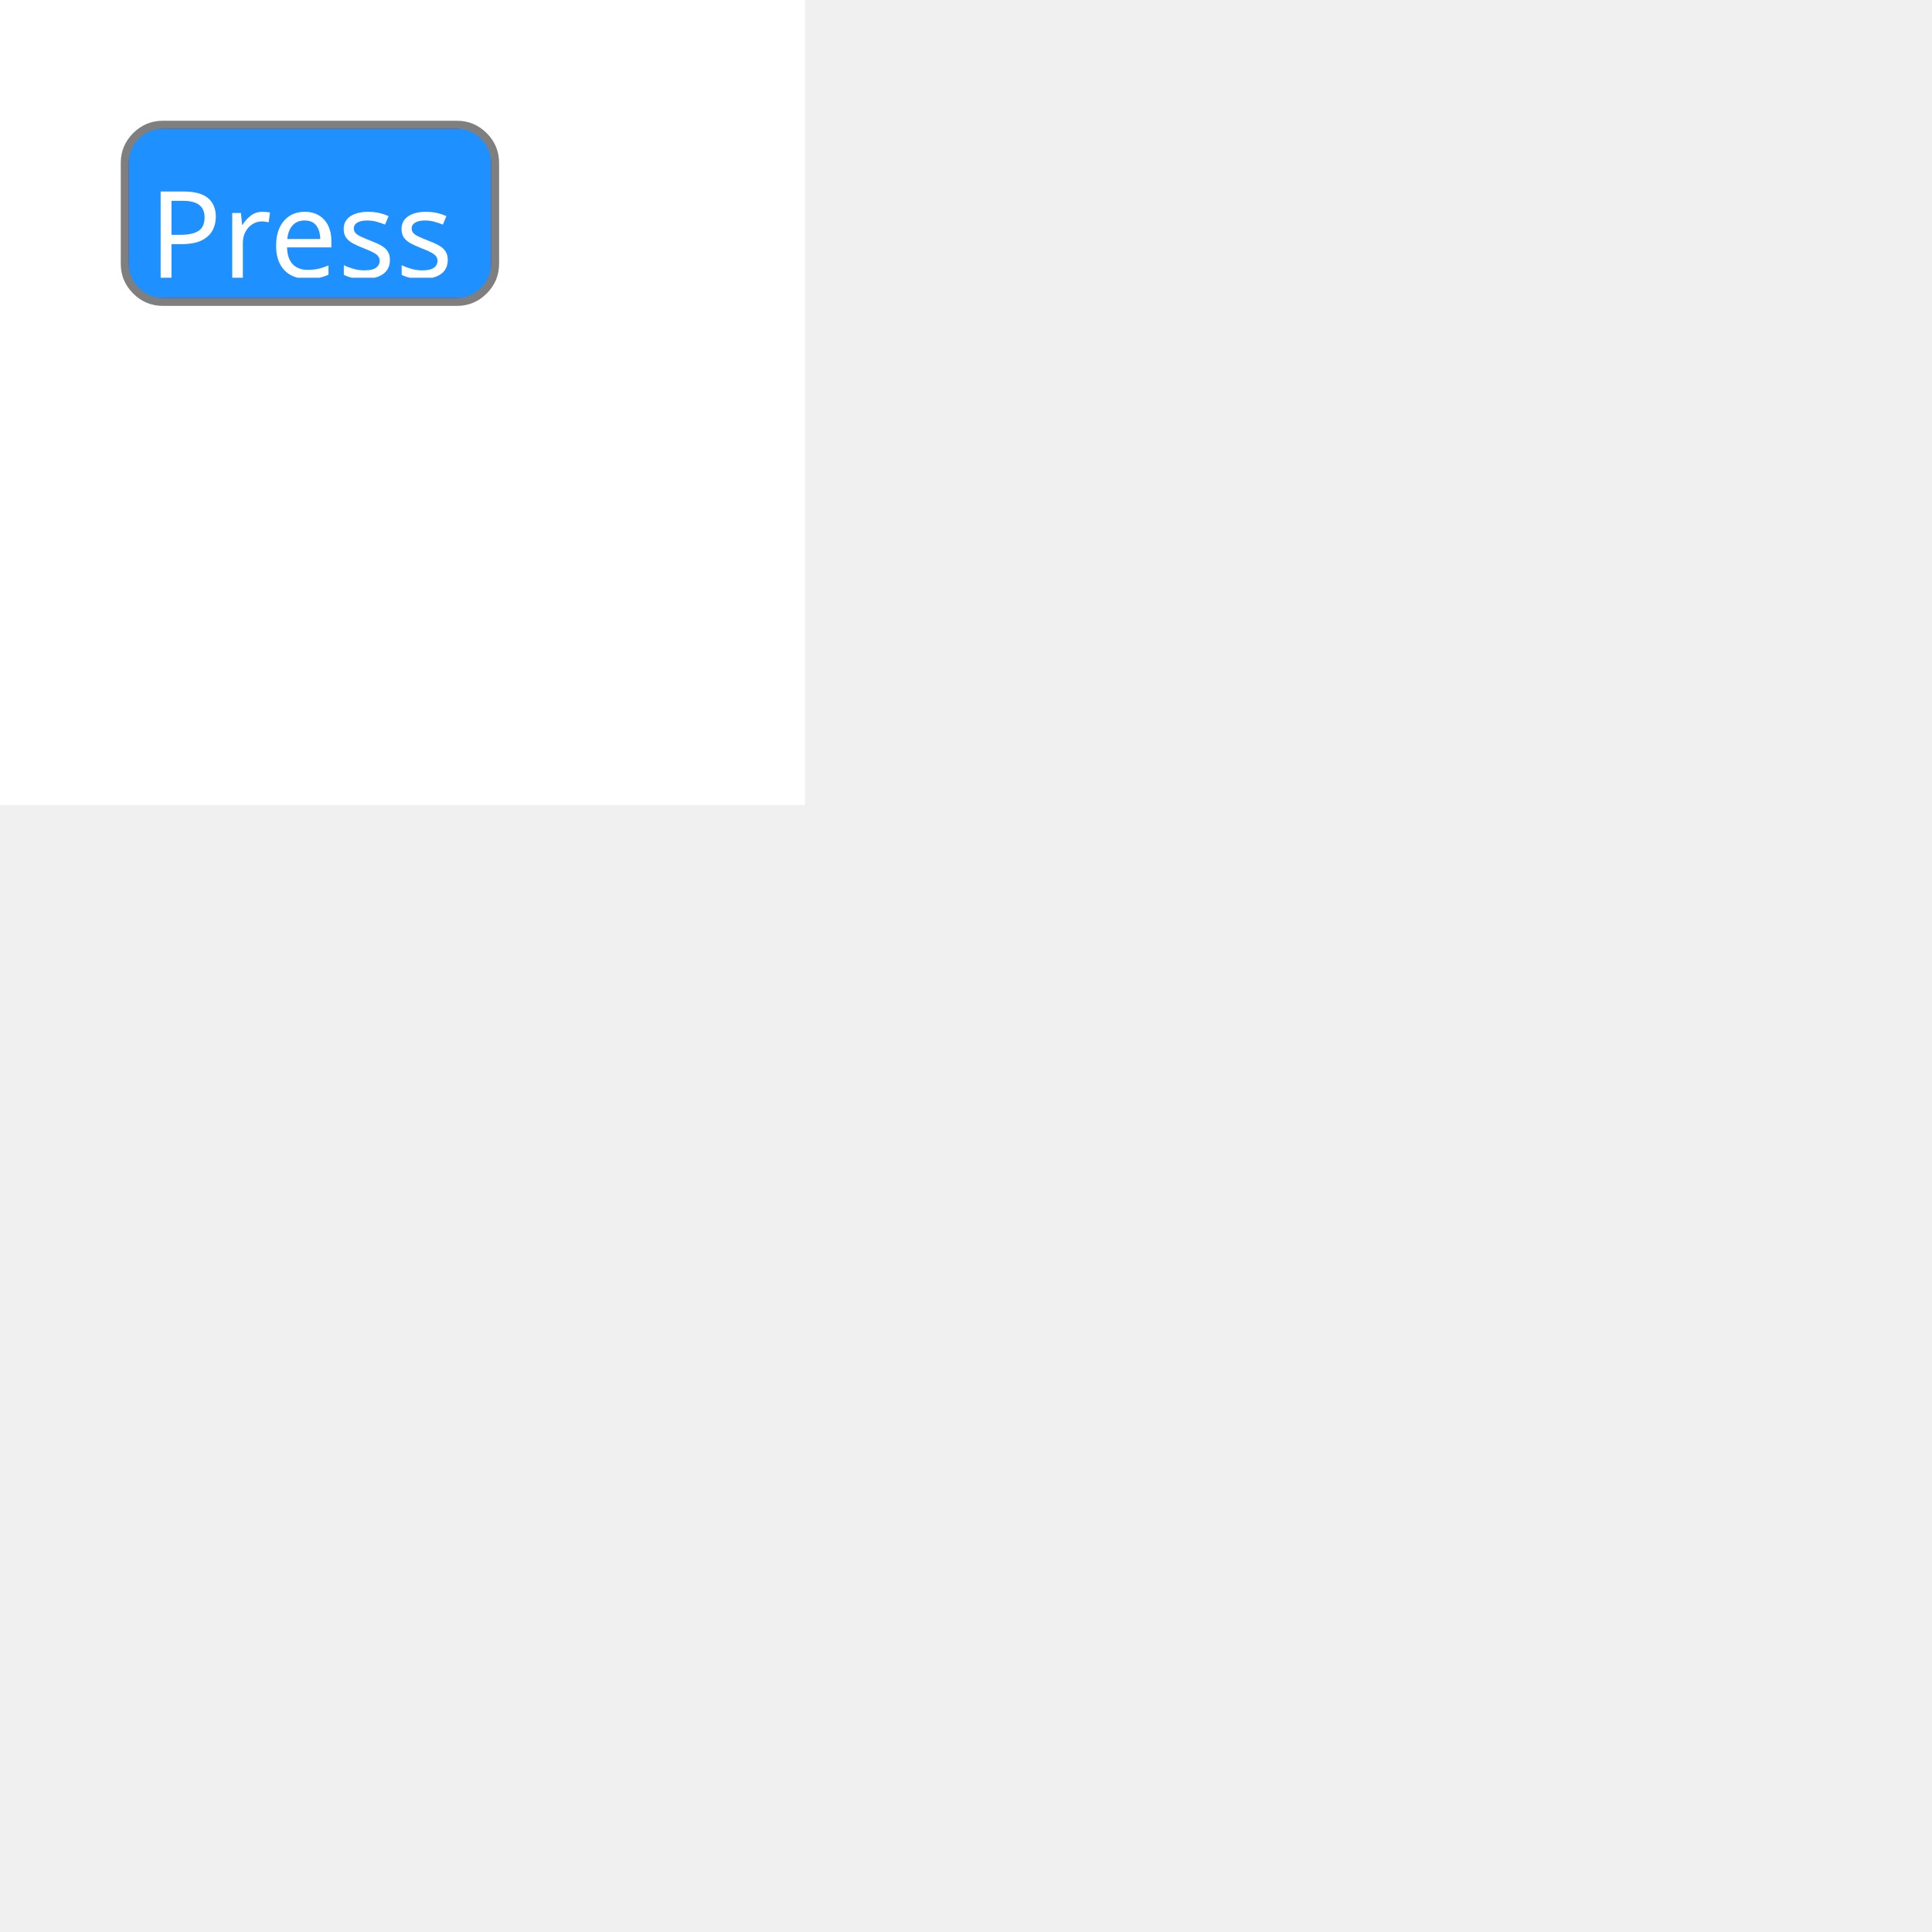
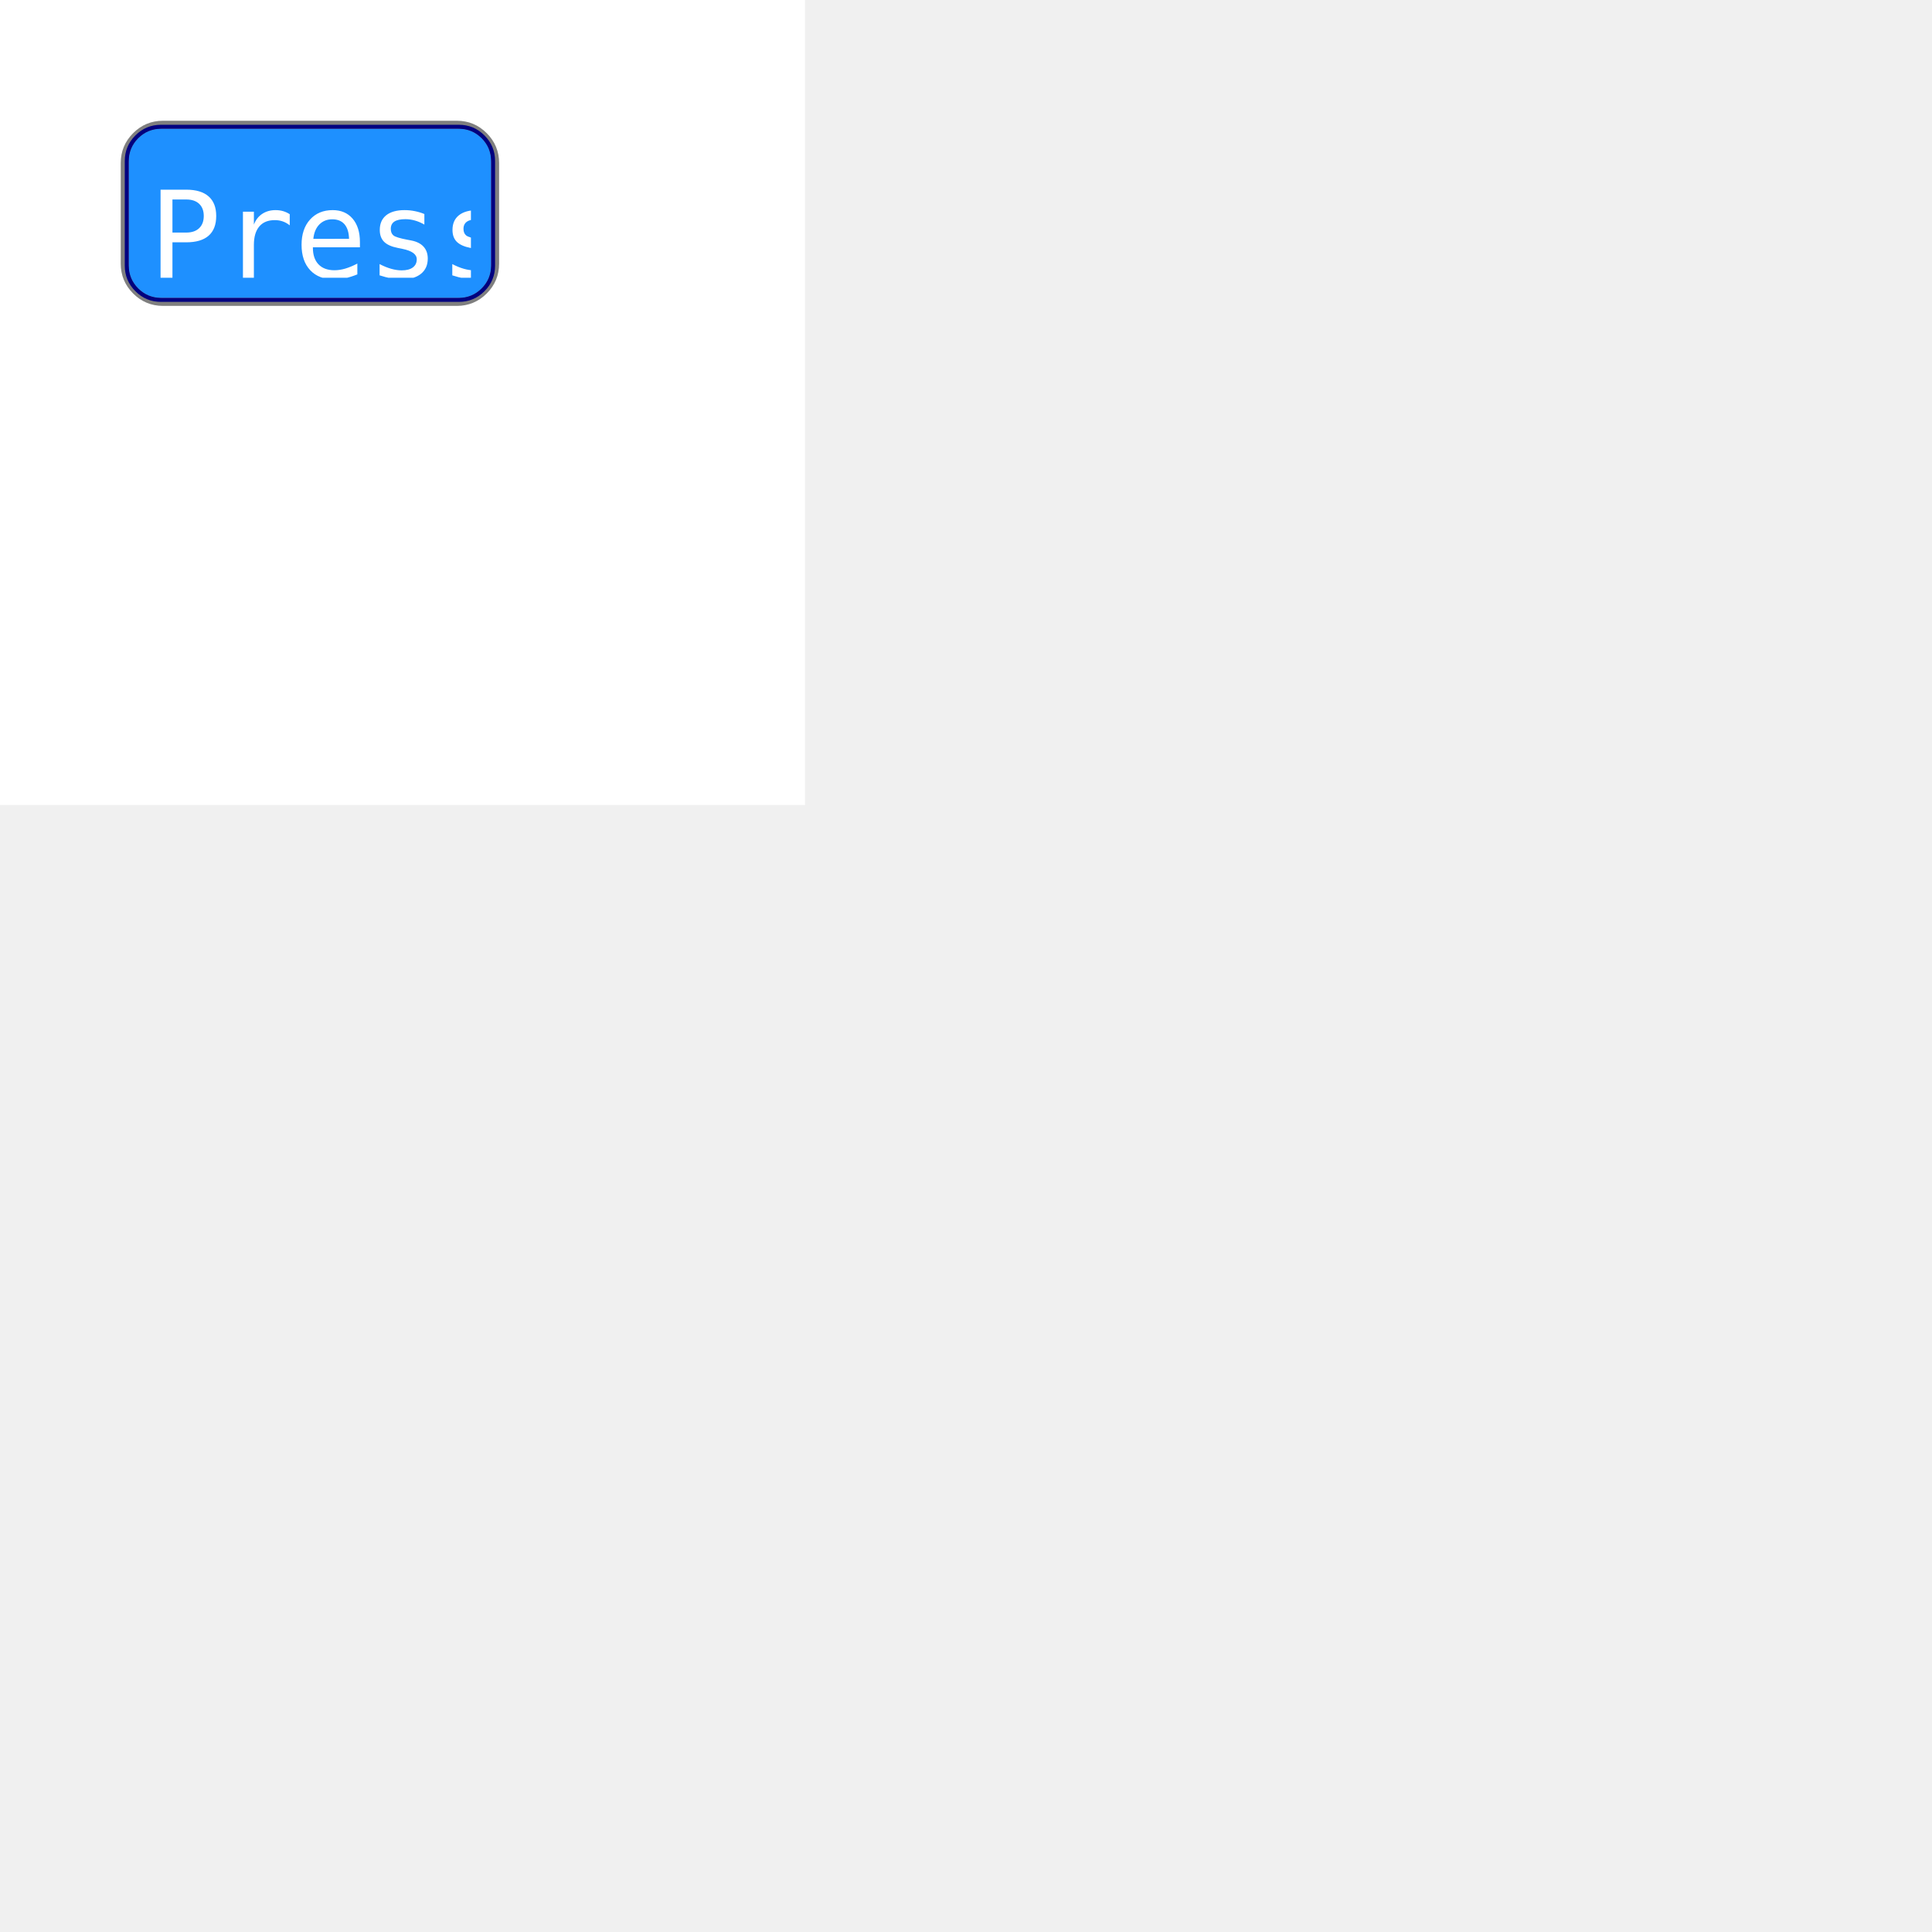
<svg xmlns="http://www.w3.org/2000/svg" version="1.1" viewBox="0 0 480 480">
  <defs>
    <clipPath id="clip_0">
      <polygon points="0 0,200 0,200 200,0 200" />
    </clipPath>
  </defs>
  <g clip-path="url(#clip_0)">
    <path style="fill:#FFFFFF;" d="M 0,0 L 200,0 L 200,200 L 0,200 L 0,0 Z" />
+     <path style="fill:#7F7F7F;" d="M 113.50,30 Q 117.84,30 120.92,33.08 Q 124,36.16 124,40.50 L 124,65.50 Q 124,69.84 120.92,72.92 Q 117.84,76 113.50,76 L 40.50,76 Q 36.16,76 33.08,72.92 Q 30,69.84 30,65.50 L 30,40.50 Q 30,36.16 33.08,33.08 Q 36.16,30 40.50,30 L 113.50,30 M 40.50,32 Q 36.98,32 34.48,34.48 Q 32,36.98 32,40.50 L 32,65.50 Q 32,69.02 34.48,71.50 Q 36.98,74 40.50,74 L 113.50,74 Q 117.02,74 119.50,71.50 Q 122,69.02 122,65.50 L 122,40.50 Q 122,36.98 119.50,34.48 Q 117.02,32 113.50,32 L 40.50,32 Z" />
    <path style="fill:#1E90FF;" d="M 114,32 Q 117.31,32 119.66,34.34 Q 122,36.69 122,40 L 122,66 Q 122,69.31 119.66,71.66 Q 117.31,74 114,74 L 40,74 Q 36.69,74 34.34,71.66 Q 32,69.31 32,66 L 32,40 Q 32,36.69 34.34,34.34 Q 36.69,32 40,32 L 114,32 Z" />
    <path style="fill:#000080;" d="M 114,31 Q 117.72,31 120.36,33.64 Q 123,36.28 123,40 L 123,66 Q 123,69.72 120.36,72.36 Q 117.72,75 114,75 L 40,75 Q 36.28,75 33.64,72.36 Q 31,69.72 31,66 L 31,40 Q 31,36.28 33.64,33.64 Q 36.28,31 40,31 L 114,31 M 40,32 Q 36.69,32 34.34,34.34 Q 32,36.69 32,40 L 32,66 Q 32,69.31 34.34,71.66 Q 36.69,74 40,74 L 114,74 Q 117.31,74 119.66,71.66 Q 122,69.31 122,66 L 122,40 Q 122,36.69 119.66,34.34 Q 117.31,32 114,32 L 40,32 Z" />
-     <path style="fill:#7F7F7F;" d="M 113.50,30 Q 117.84,30 120.92,33.08 Q 124,36.16 124,40.50 L 124,65.50 Q 124,69.84 120.92,72.92 Q 117.84,76 113.50,76 L 40.50,76 Q 36.16,76 33.08,72.92 Q 30,69.84 30,65.50 L 30,40.50 Q 30,36.16 33.08,33.08 Q 36.16,30 40.50,30 L 113.50,30 M 40.50,32 Q 36.98,32 34.48,34.48 Q 32,36.98 32,40.50 L 32,65.50 Q 32,69.02 34.48,71.50 Q 36.98,74 40.50,74 L 113.50,74 Q 117.02,74 119.50,71.50 Q 122,69.02 122,65.50 L 122,40.50 Q 122,36.98 119.50,34.48 Q 117.02,32 113.50,32 L 40.50,32 Z" />
    <defs>
      <clipPath id="clip_1">
        <polygon points="37 37,117 37,117 69,37 69" />
      </clipPath>
    </defs>
    <g clip-path="url(#clip_1)">
-       <text x="37" y="69" xml:space="preserve" style="font-size:30px;font-family:Berial;fill:#FFFFFF;">Press</text>
+       <text x="37" y="69" xml:space="preserve" style="font-size:30px;font-family:Berial,monospace;fill:#FFFFFF;">Press</text>
    </g>
  </g>
</svg>
